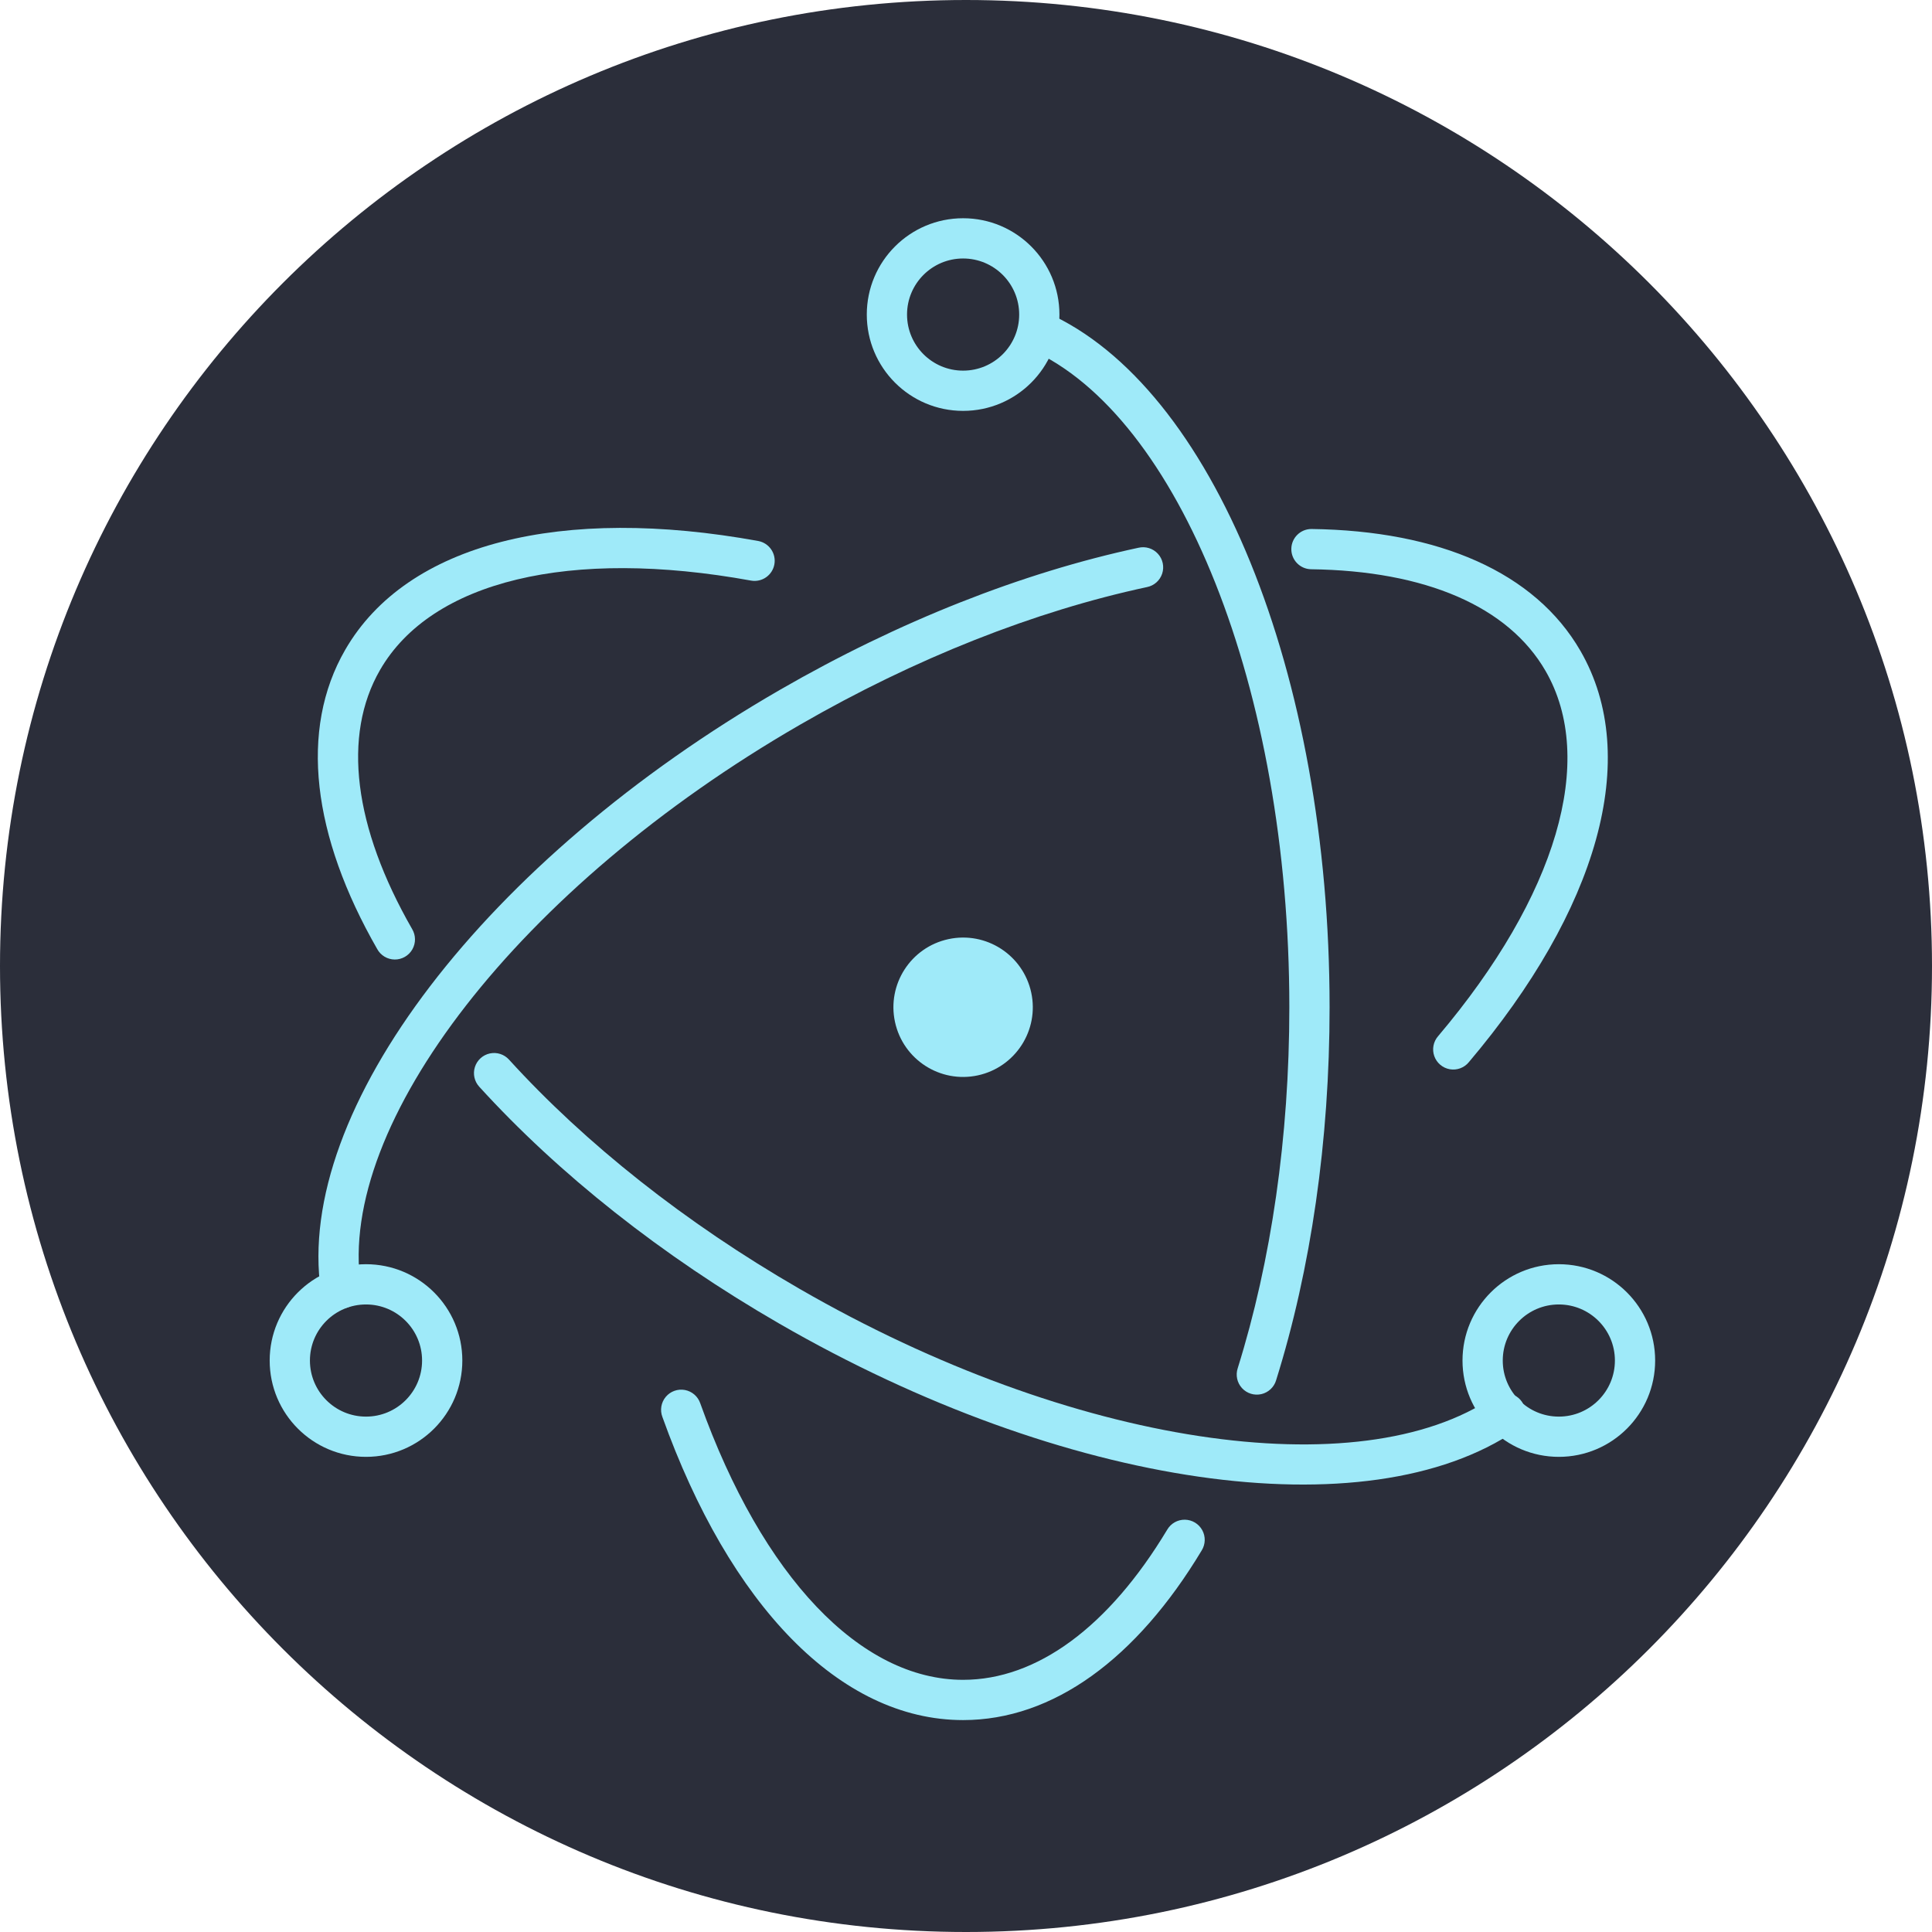
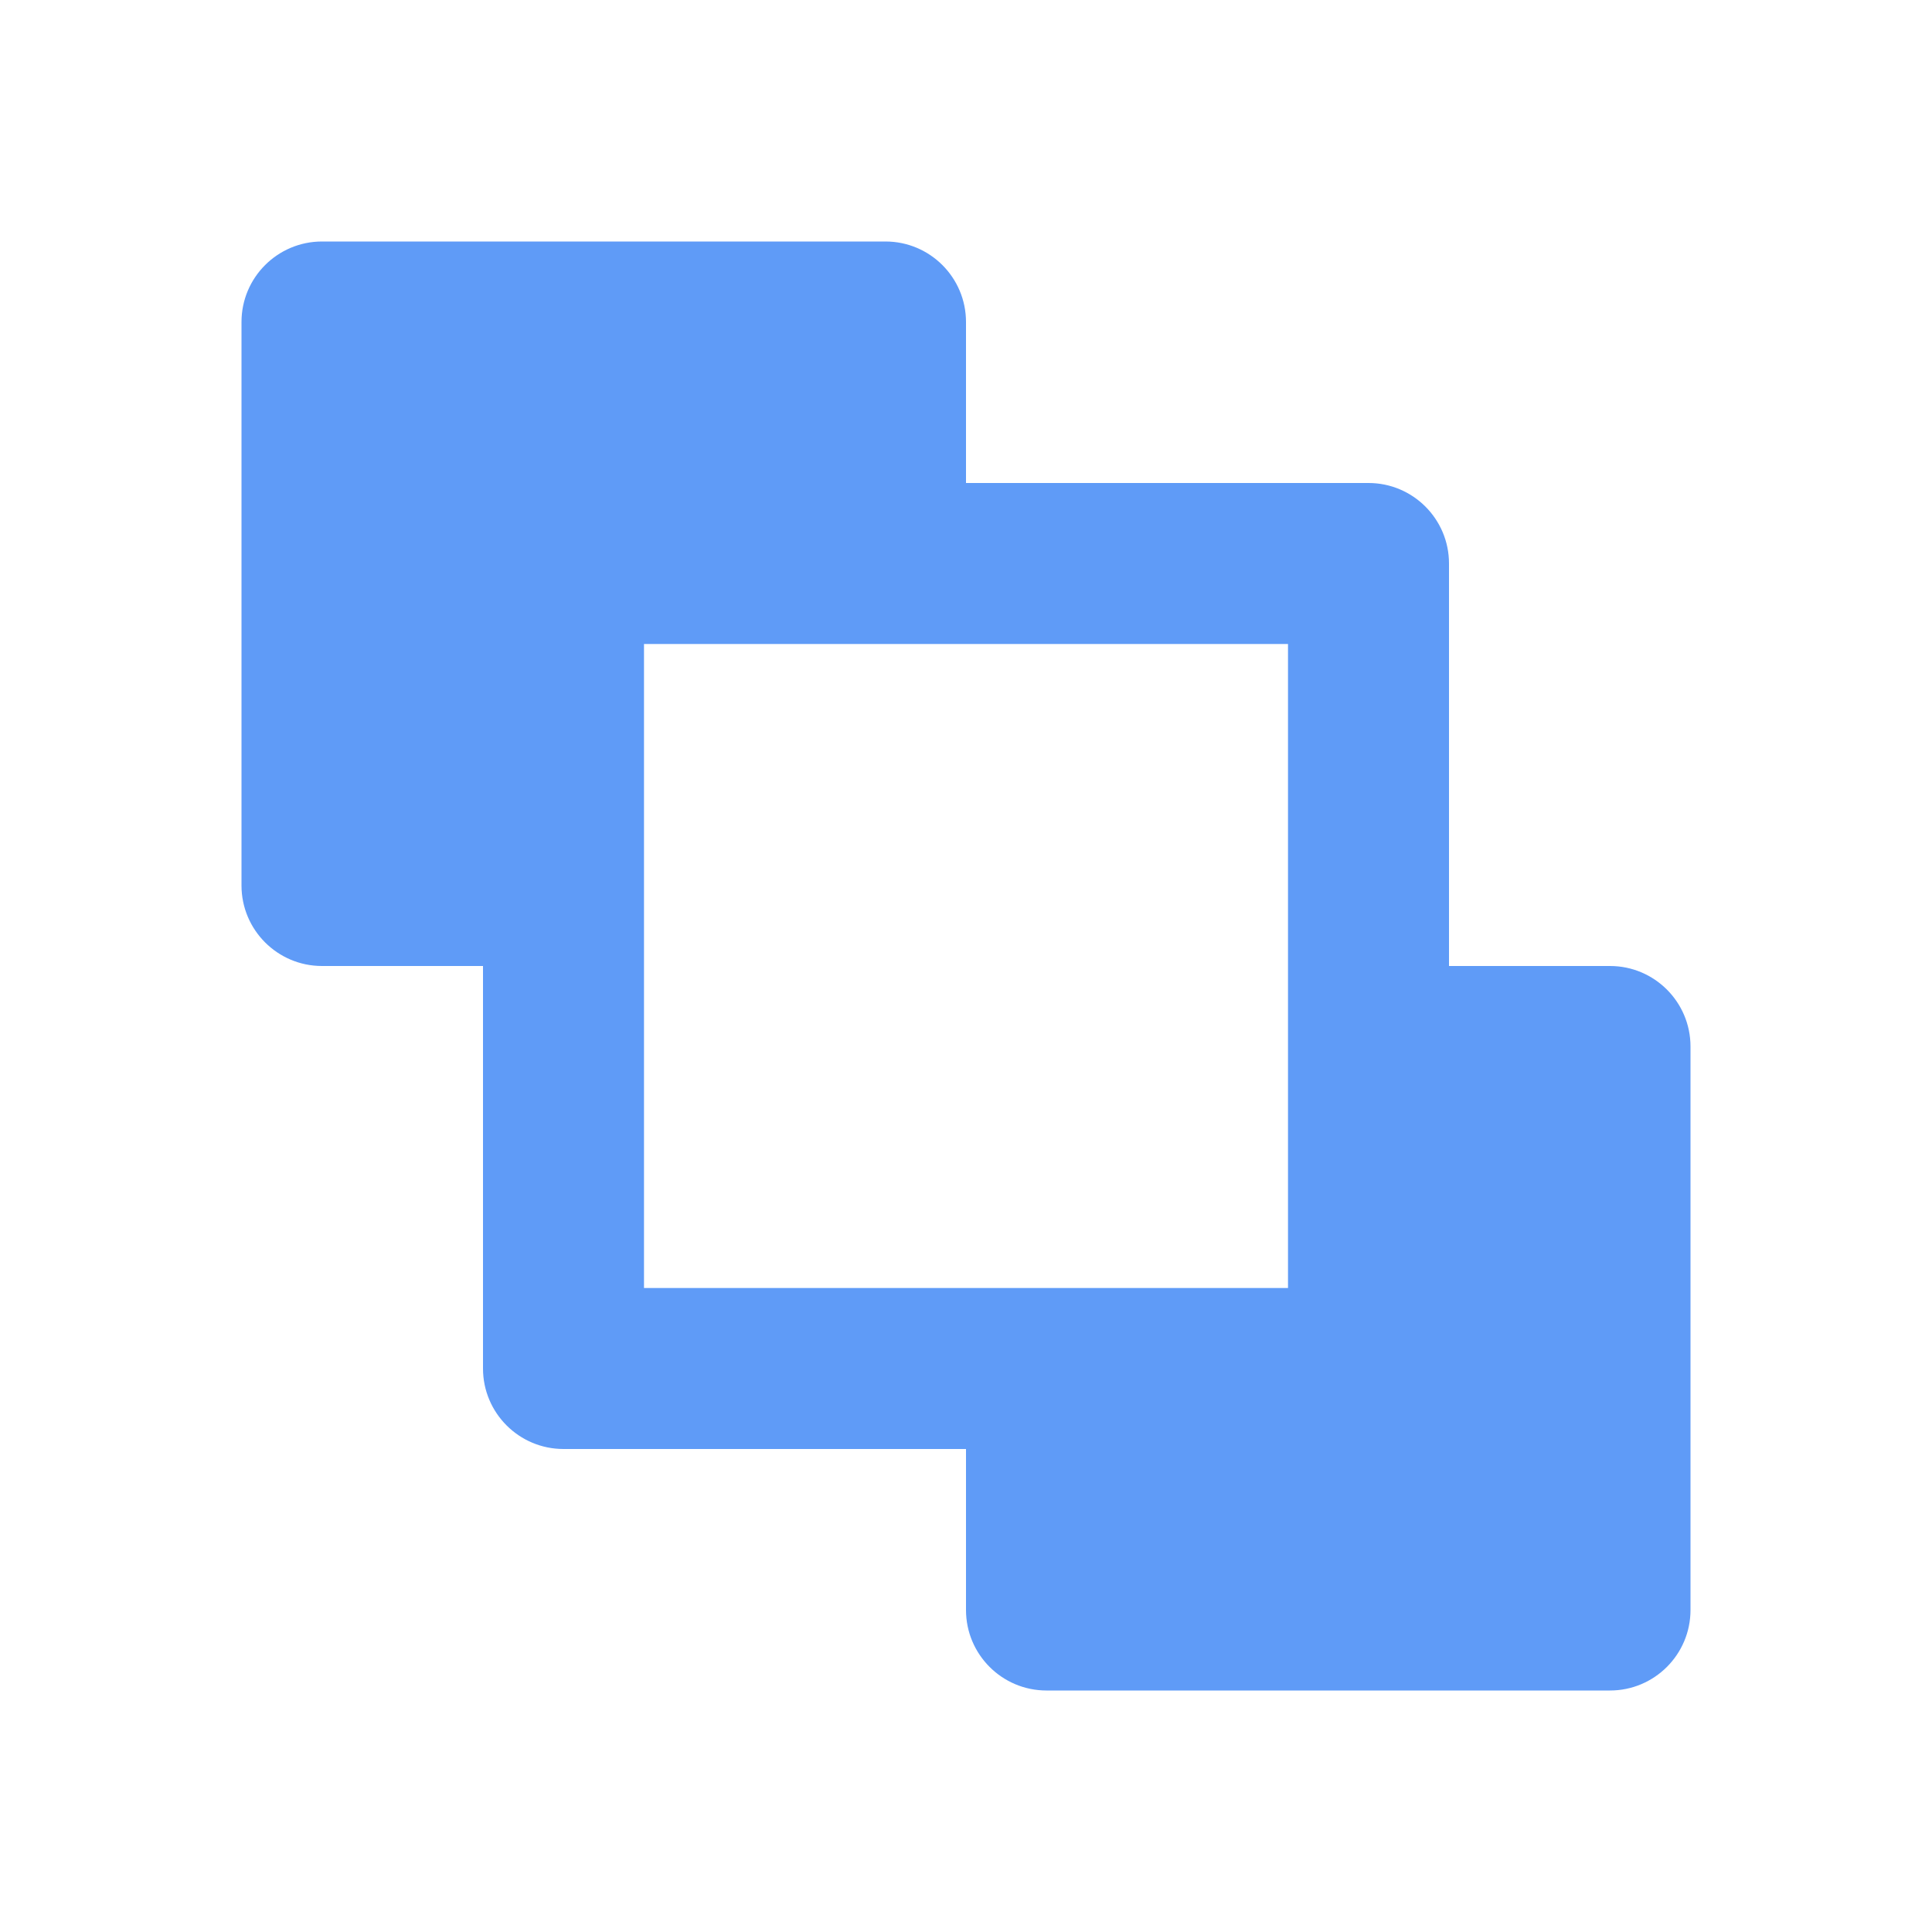
- <svg xmlns="http://www.w3.org/2000/svg" width="256" height="256">
-   <g fill="none" fill-rule="evenodd">
-     <circle fill="#2B2E3A" cx="128" cy="128" r="128" />
-     <g fill="#9FEAF9" fill-rule="nonzero">
-       <path d="M100.502 71.69c-26.005-4.736-46.567.221-54.762 14.415-6.115 10.592-4.367 24.635 4.24 39.646a2.667 2.667 0 1 0 4.626-2.653c-7.752-13.522-9.261-25.641-4.247-34.326 6.808-11.791 25.148-16.213 49.187-11.835a2.667 2.667 0 0 0 .956-5.247zm-36.999 72.307c10.515 11.555 24.176 22.394 39.756 31.388 37.723 21.78 77.883 27.601 97.675 14.106a2.667 2.667 0 1 0-3.005-4.406c-17.714 12.078-55.862 6.548-92.003-14.318-15.114-8.726-28.343-19.222-38.478-30.36a2.667 2.667 0 1 0-3.945 3.59z" />
-       <path d="M194.62 140.753c17.028-20.116 22.973-40.348 14.795-54.512-6.017-10.423-18.738-15.926-35.645-16.146a2.667 2.667 0 0 0-.069 5.333c15.205.198 26.165 4.939 31.096 13.48 6.792 11.765 1.49 29.807-14.248 48.399a2.667 2.667 0 1 0 4.071 3.446zm-43.761-68.175c-15.396 3.299-31.784 9.749-47.522 18.835-38.942 22.483-64.345 55.636-60.817 79.675a2.667 2.667 0 1 0 5.277-.775c-3.133-21.344 20.947-52.769 58.207-74.281 15.267-8.815 31.135-15.06 45.972-18.239a2.667 2.667 0 1 0-1.117-5.215z" />
-       <path d="M87.77 187.753c8.904 24.86 23.469 40.167 39.847 40.167 11.945 0 22.996-8.143 31.614-22.478a2.667 2.667 0 1 0-4.571-2.748c-7.745 12.883-17.258 19.892-27.043 19.892-13.605 0-26.596-13.652-34.825-36.63a2.667 2.667 0 1 0-5.021 1.797zm81.322-4.863c4.61-14.728 7.085-31.718 7.085-49.423 0-44.179-15.463-82.263-37.487-92.042a2.667 2.667 0 0 0-2.164 4.874c19.643 8.723 34.317 44.866 34.317 87.168 0 17.177-2.397 33.63-6.84 47.83a2.667 2.667 0 1 0 5.09 1.593zm50.224-2.612c0-7.049-5.714-12.763-12.763-12.763-7.049 0-12.763 5.714-12.763 12.763 0 7.049 5.714 12.763 12.763 12.763 7.049 0 12.763-5.714 12.763-12.763zm-5.333 0a7.43 7.43 0 1 1-14.86 0 7.43 7.43 0 0 1 14.86 0zM48.497 193.041c7.05 0 12.764-5.714 12.764-12.763 0-7.049-5.715-12.763-12.764-12.763-7.048 0-12.763 5.714-12.763 12.763 0 7.049 5.715 12.763 12.763 12.763zm0-5.333a7.43 7.43 0 1 1 0-14.86 7.43 7.43 0 0 1 0 14.86z" />
-       <path d="M127.617 54.444c7.049 0 12.763-5.714 12.763-12.763 0-7.049-5.714-12.763-12.763-12.763-7.049 0-12.763 5.714-12.763 12.763 0 7.049 5.714 12.763 12.763 12.763zm0-5.333a7.43 7.43 0 1 1 0-14.86 7.43 7.43 0 0 1 0 14.86zm1.949 93.382c-4.985 1.077-9.896-2.091-10.975-7.076a9.236 9.236 0 0 1 7.076-10.976c4.985-1.077 9.896 2.091 10.976 7.076 1.077 4.985-2.091 9.897-7.077 10.976z" />
-     </g>
-   </g>
+ <svg xmlns="http://www.w3.org/2000/svg" viewBox="0 0 24 24">
+   <path d="M11 3C11.552 3 12 3.448 12 4V6H17C17.552 6 18 6.448 18 7V12H20C20.552 12 21 12.448 21 13V20C21 20.552 20.552 21 20 21H13C12.448 21 12 20.552 12 20V18H7C6.448 18 6 17.552 6 17V12H4C3.448 12 3 11.552 3 11V4C3 3.448 3.448 3 4 3H11ZM16 8H8V16H16V8Z" fill="rgba(95,155,247,1)" />
</svg>
